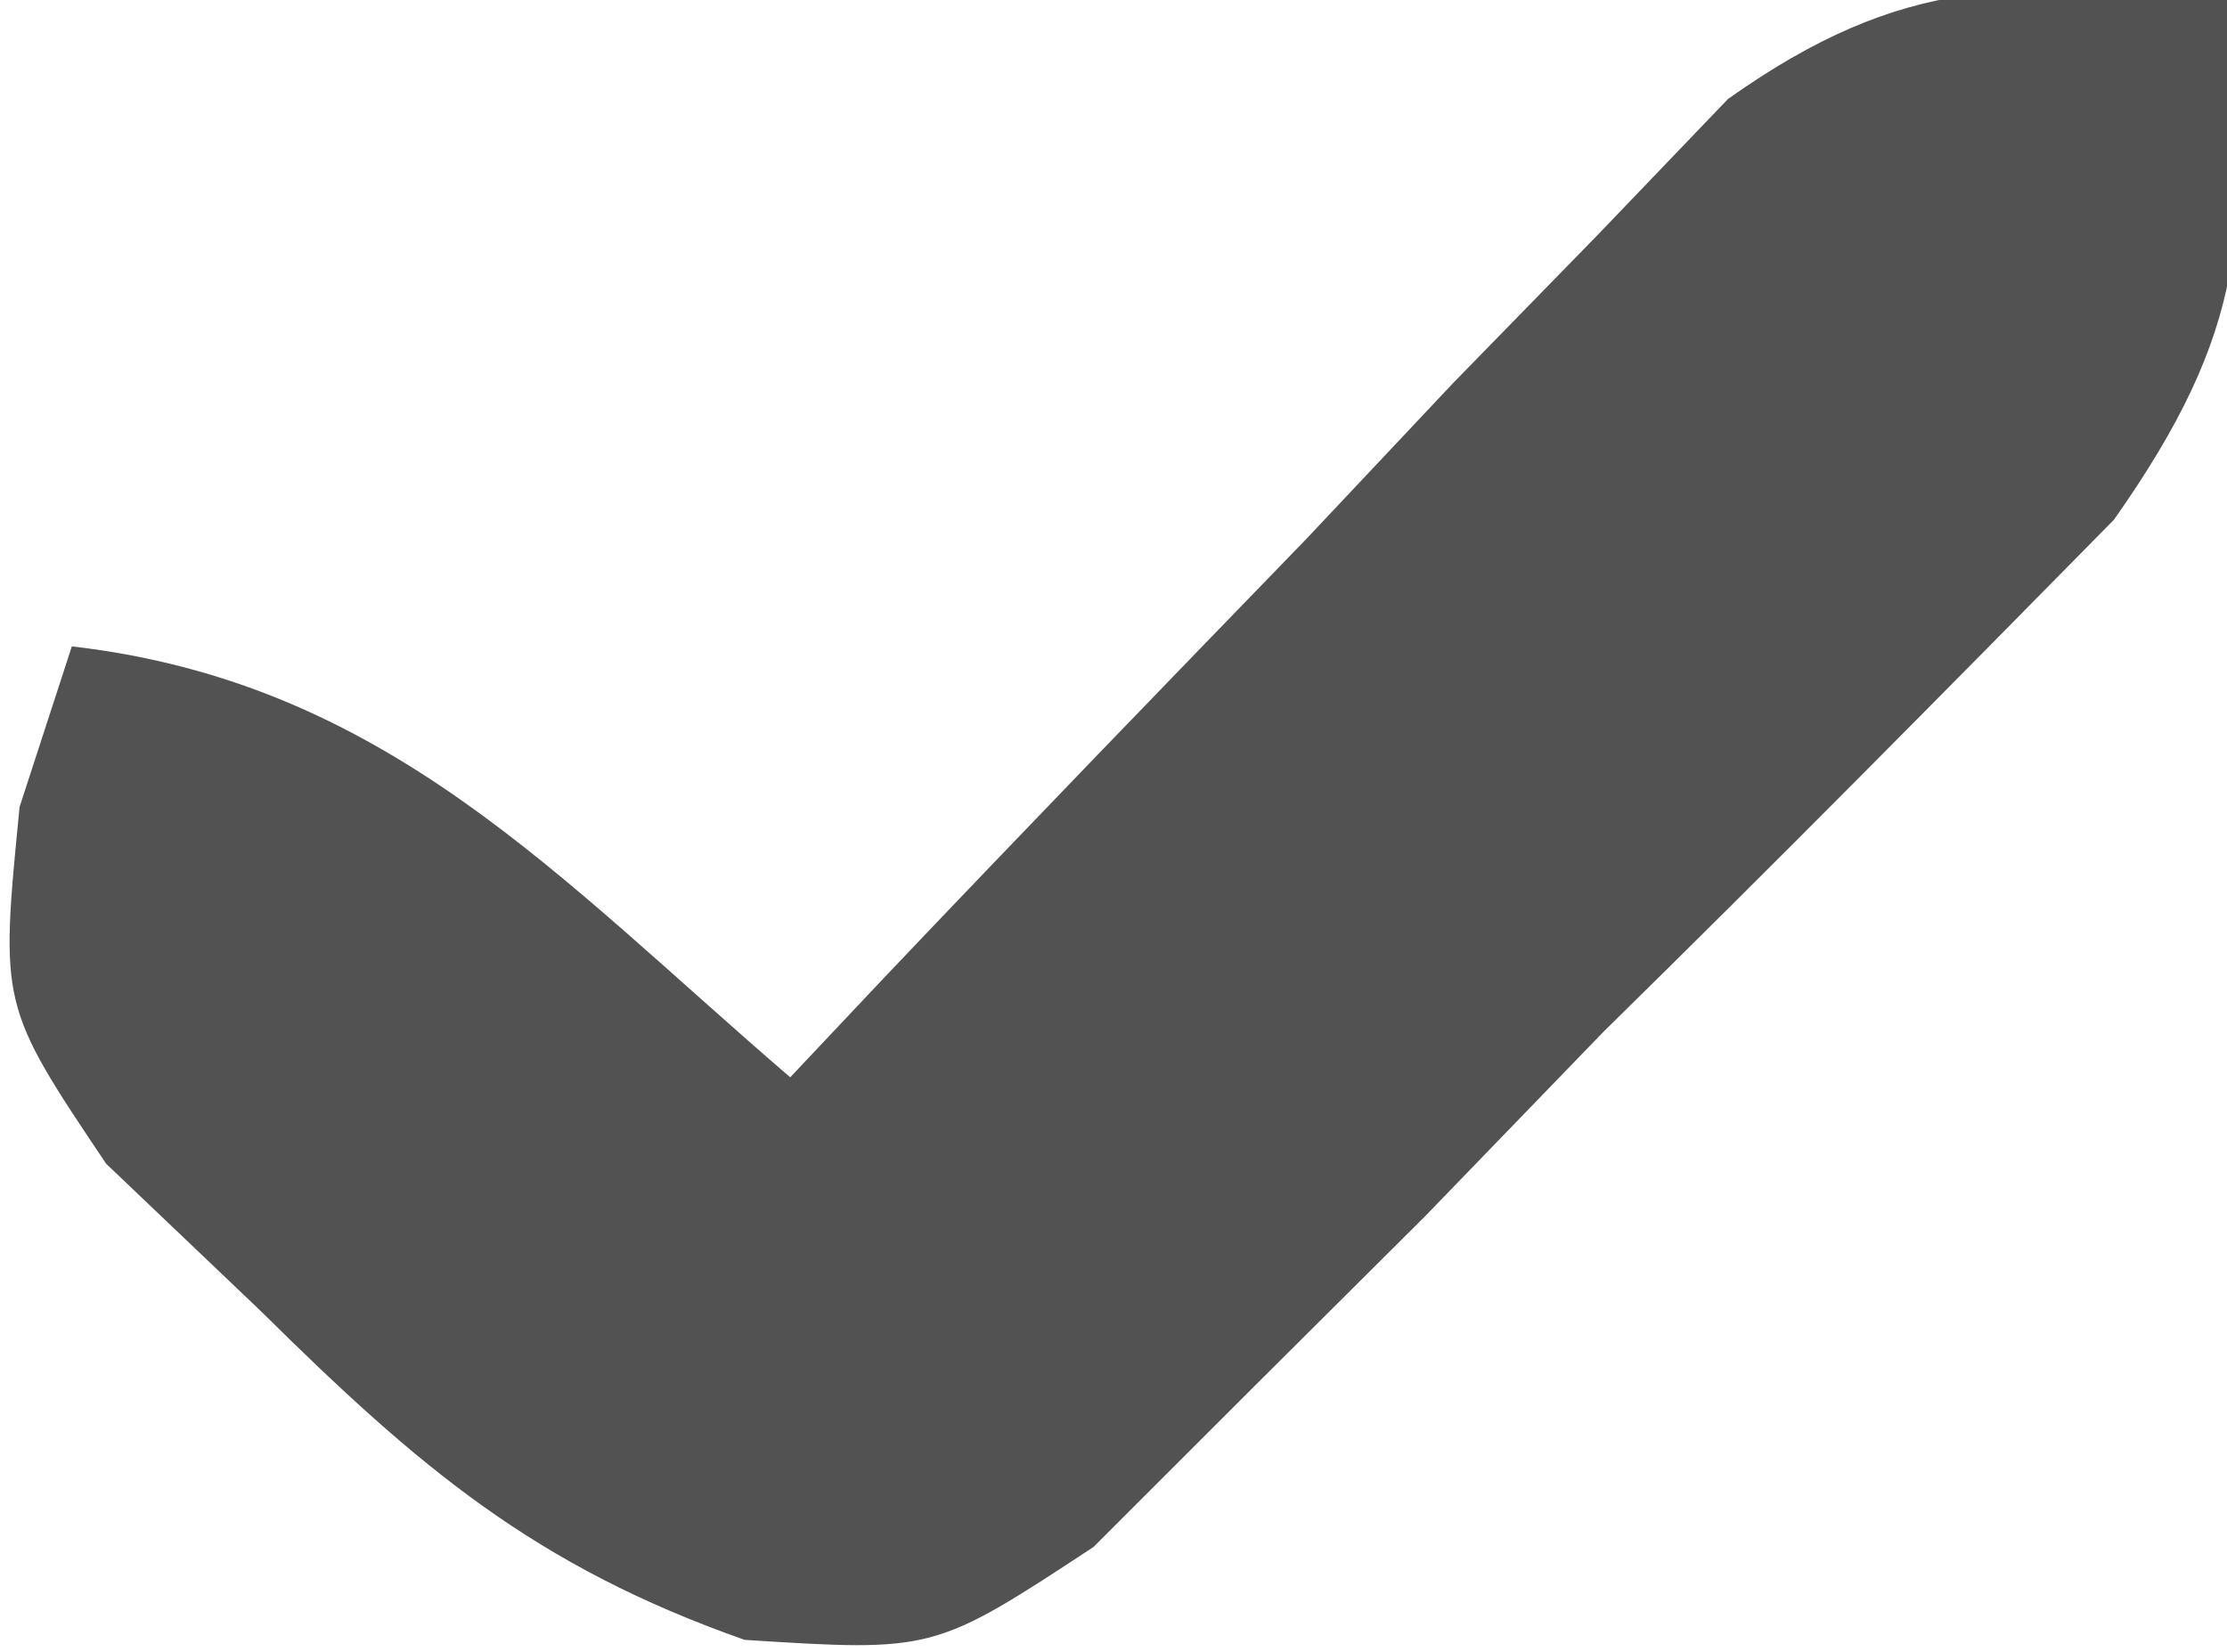
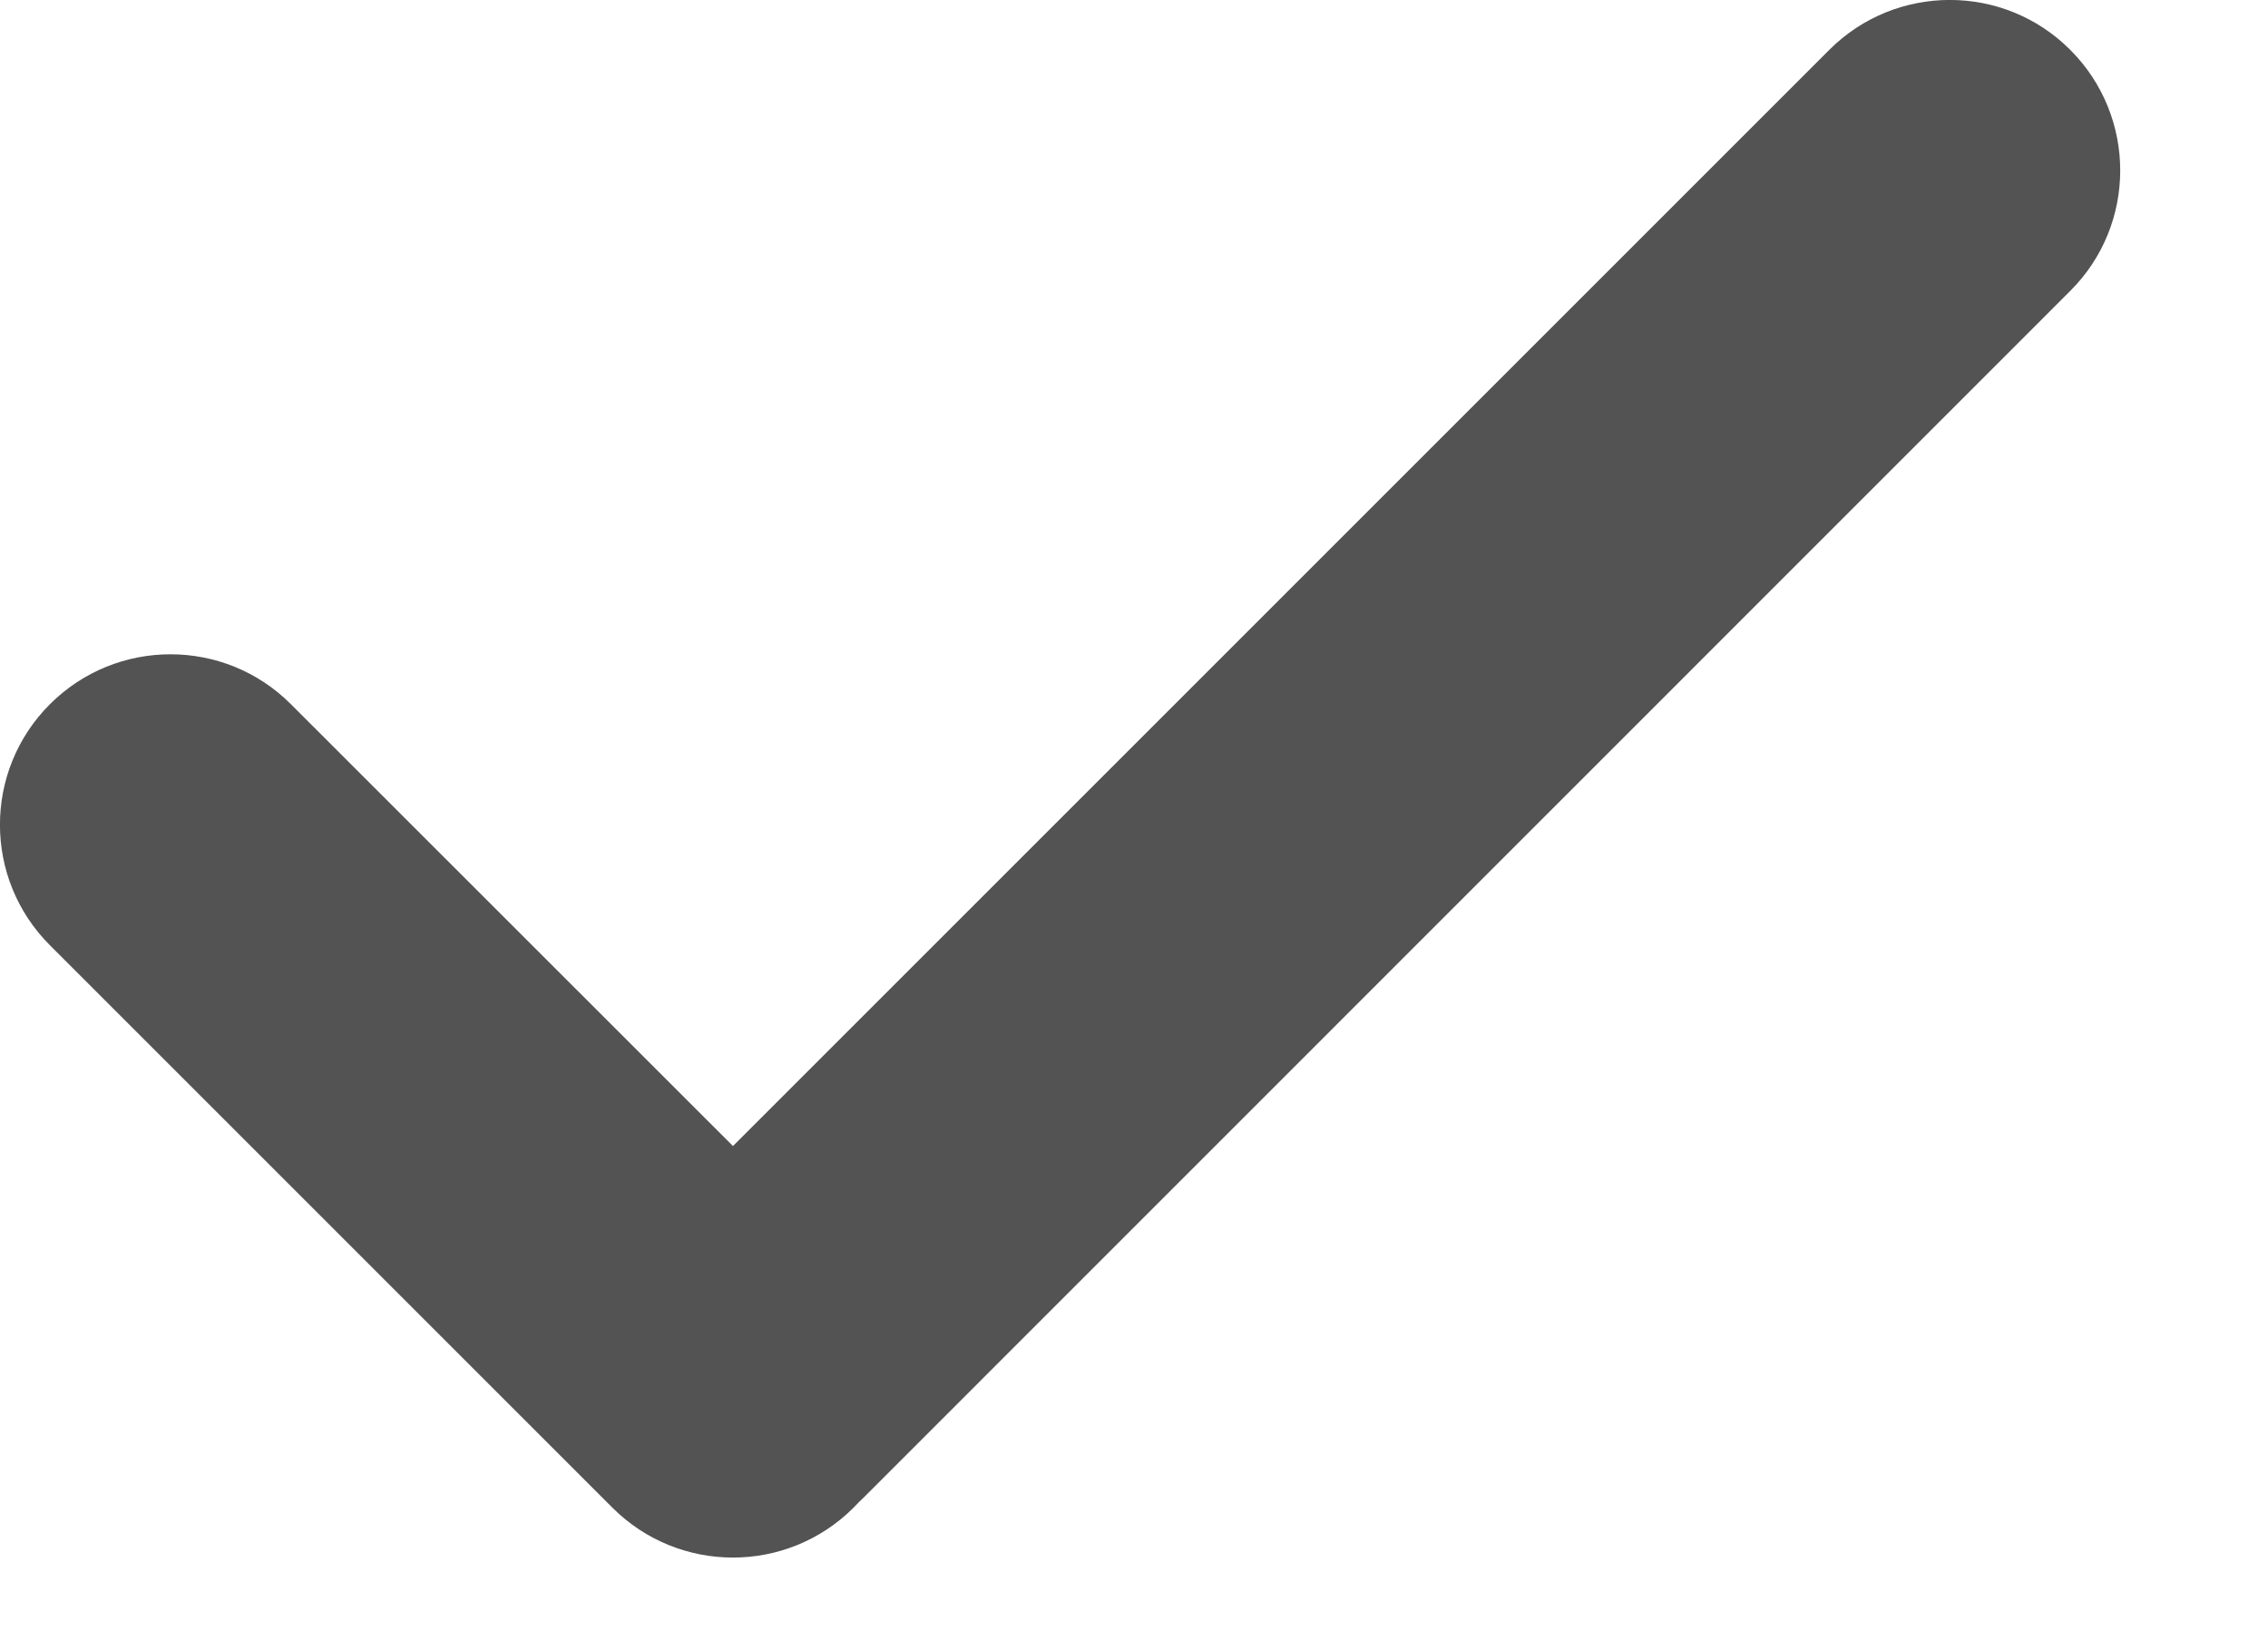
- <svg xmlns="http://www.w3.org/2000/svg" version="1.1" width="31" height="23">
-   <path d="M0 0 C0.335 3.163 0.286 4.593 -1.573 7.236 C-3.93 9.632 -6.29 12.02 -8.688 14.375 C-9.504 15.219 -10.321 16.064 -11.162 16.934 C-11.958 17.726 -12.754 18.519 -13.574 19.336 C-14.302 20.063 -15.03 20.791 -15.78 21.541 C-18 23 -18 23 -20.635 22.833 C-23.562 21.802 -25.173 20.428 -27.375 18.25 C-28.084 17.575 -28.793 16.899 -29.523 16.203 C-31 14 -31 14 -30.727 11.234 C-30.487 10.497 -30.247 9.76 -30 9 C-25.62 9.505 -23.228 12.227 -20 15 C-19.572 14.546 -19.144 14.091 -18.702 13.623 C-16.752 11.569 -14.783 9.535 -12.812 7.5 C-11.802 6.427 -11.802 6.427 -10.771 5.332 C-9.781 4.317 -9.781 4.317 -8.77 3.281 C-8.167 2.653 -7.565 2.024 -6.945 1.377 C-4.49 -0.361 -2.942 -0.266 0 0 Z " fill="#525252" transform="translate(31,0)" />
+ <svg xmlns="http://www.w3.org/2000/svg" width="11" height="8" viewBox="0 0 11 8" fill="none">
+   <path fill-rule="evenodd" clip-rule="evenodd" d="M2.97 7.313C3.293 7.636 3.817 7.636 4.14 7.313C4.149 7.304 4.158 7.294 4.167 7.285C4.177 7.276 4.186 7.267 4.195 7.258L10.041 1.411C10.364 1.089 10.364 0.565 10.041 0.242C9.719 -0.081 9.195 -0.081 8.872 0.242L3.555 5.559L1.411 3.416C1.089 3.093 0.565 3.093 0.242 3.416C-0.081 3.739 -0.081 4.262 0.242 4.585L2.97 7.313Z" fill="#535353" />
</svg>
